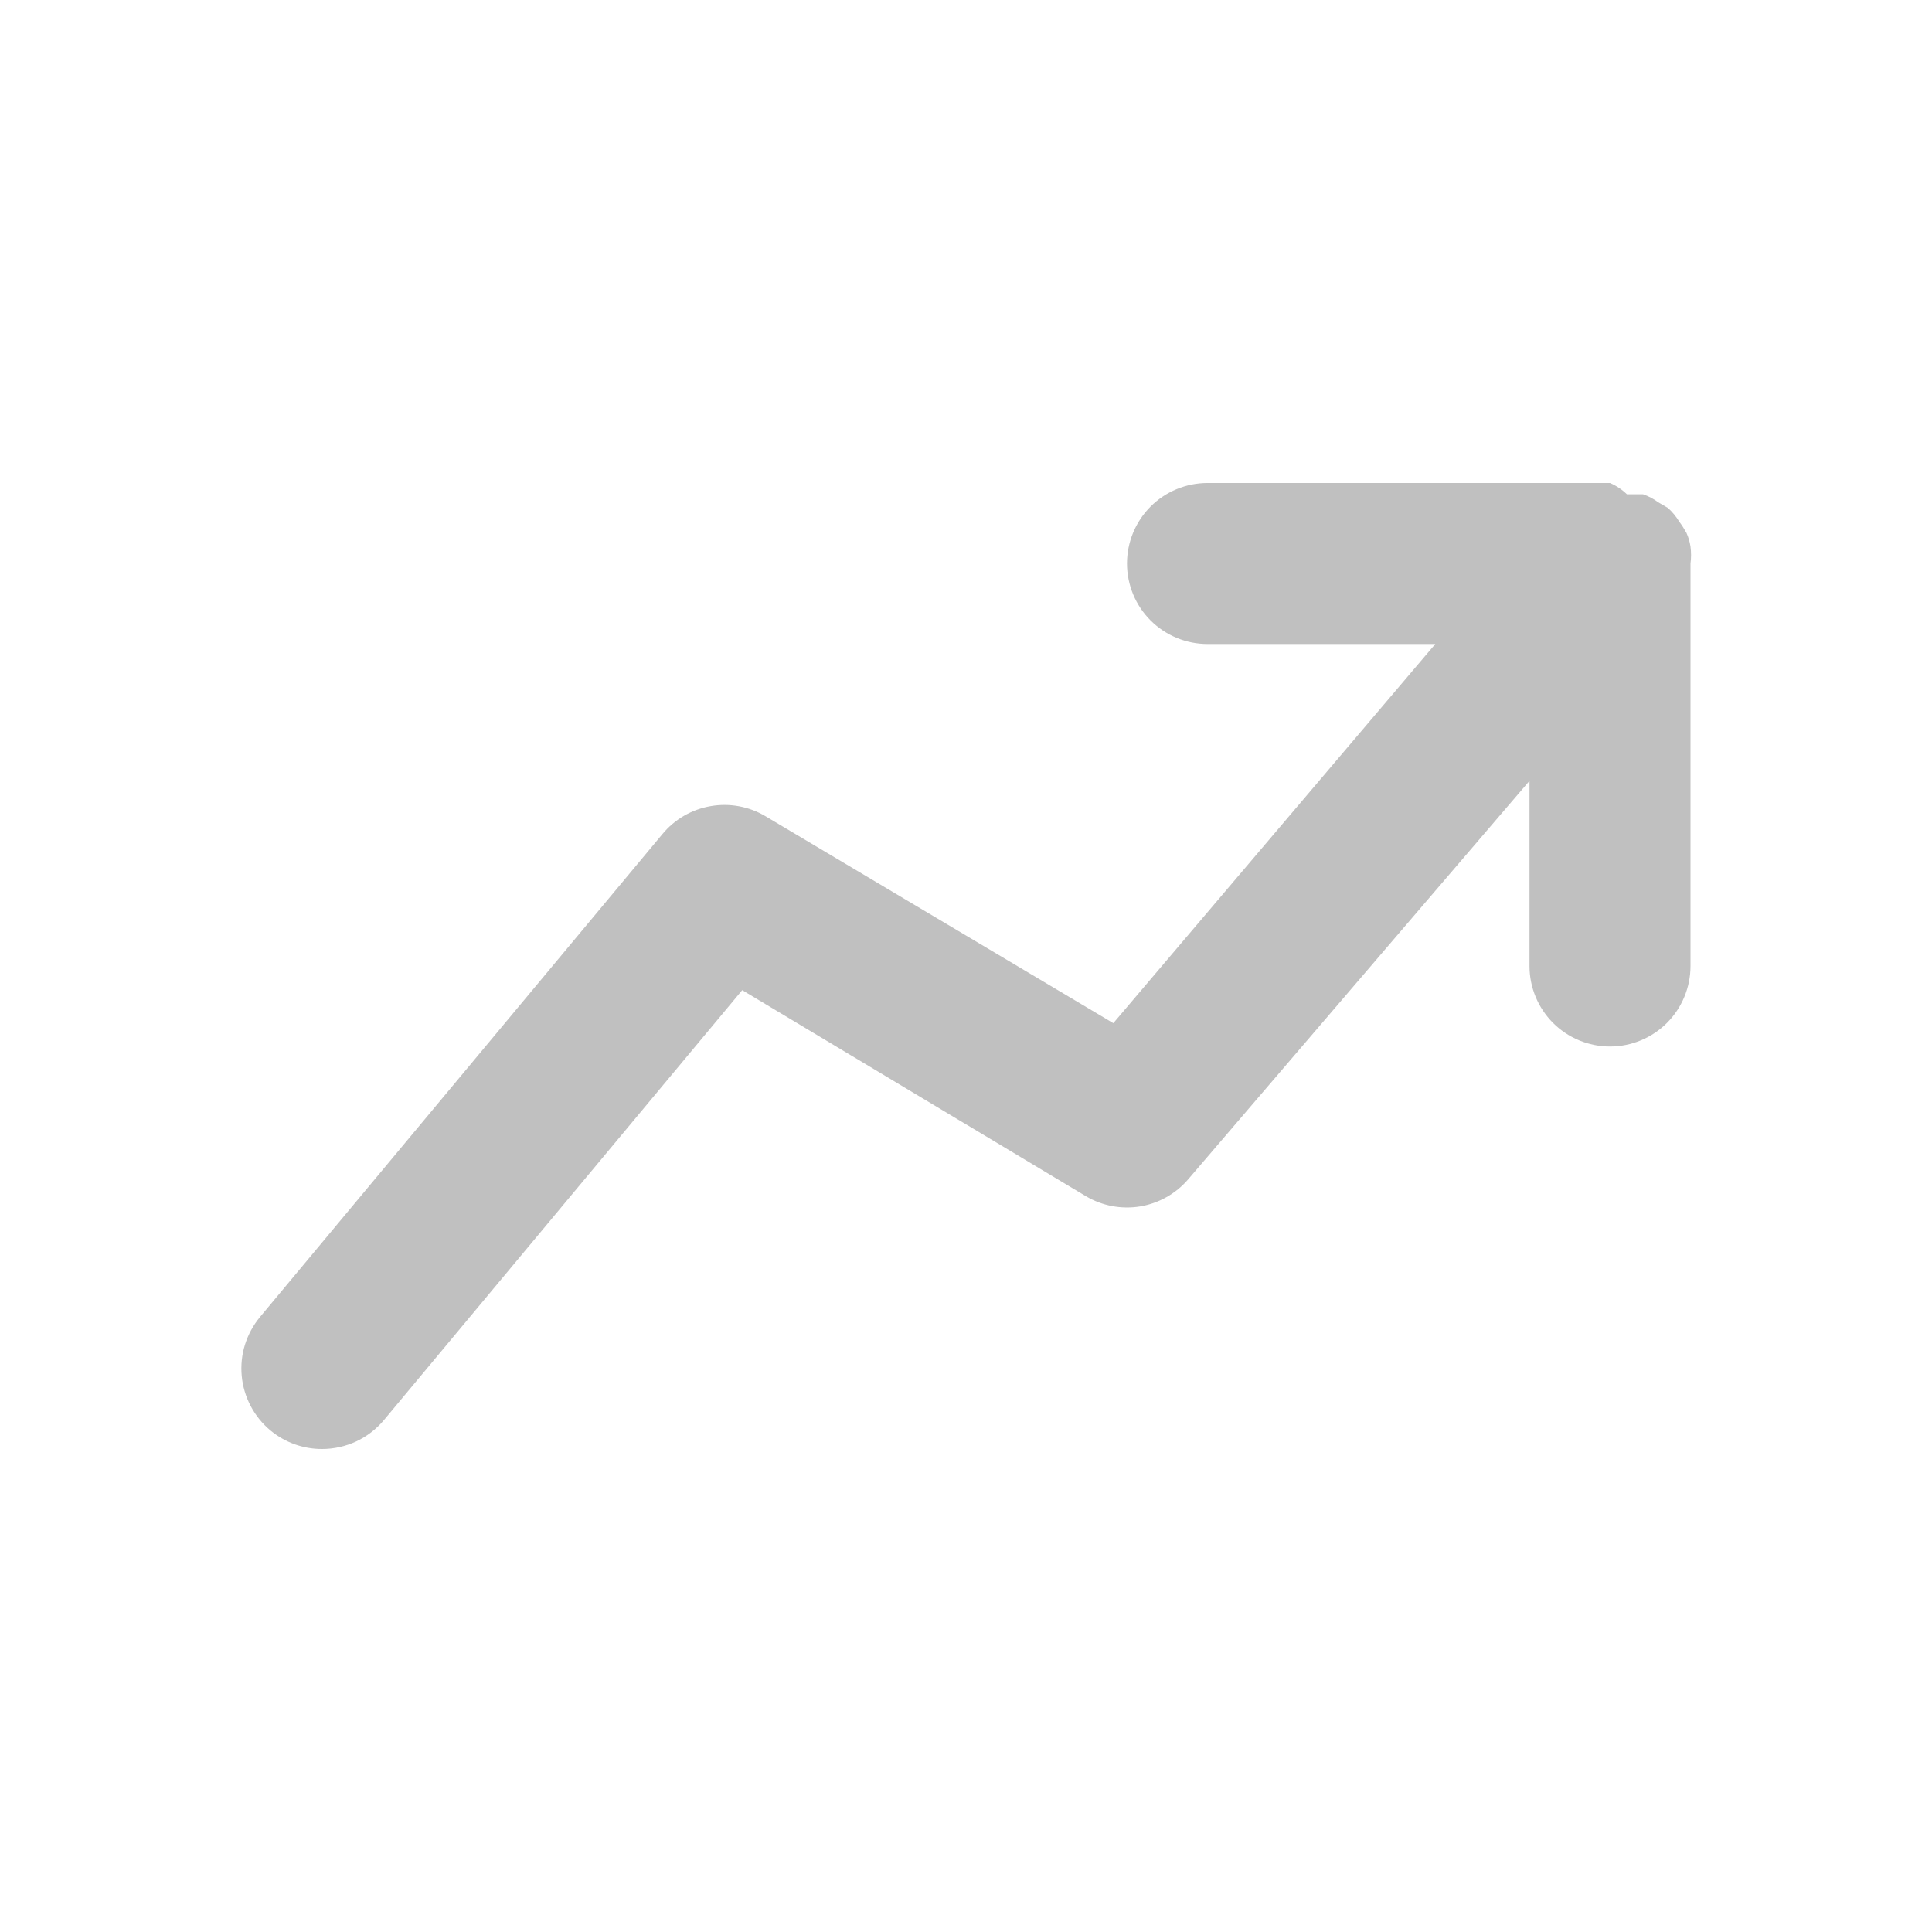
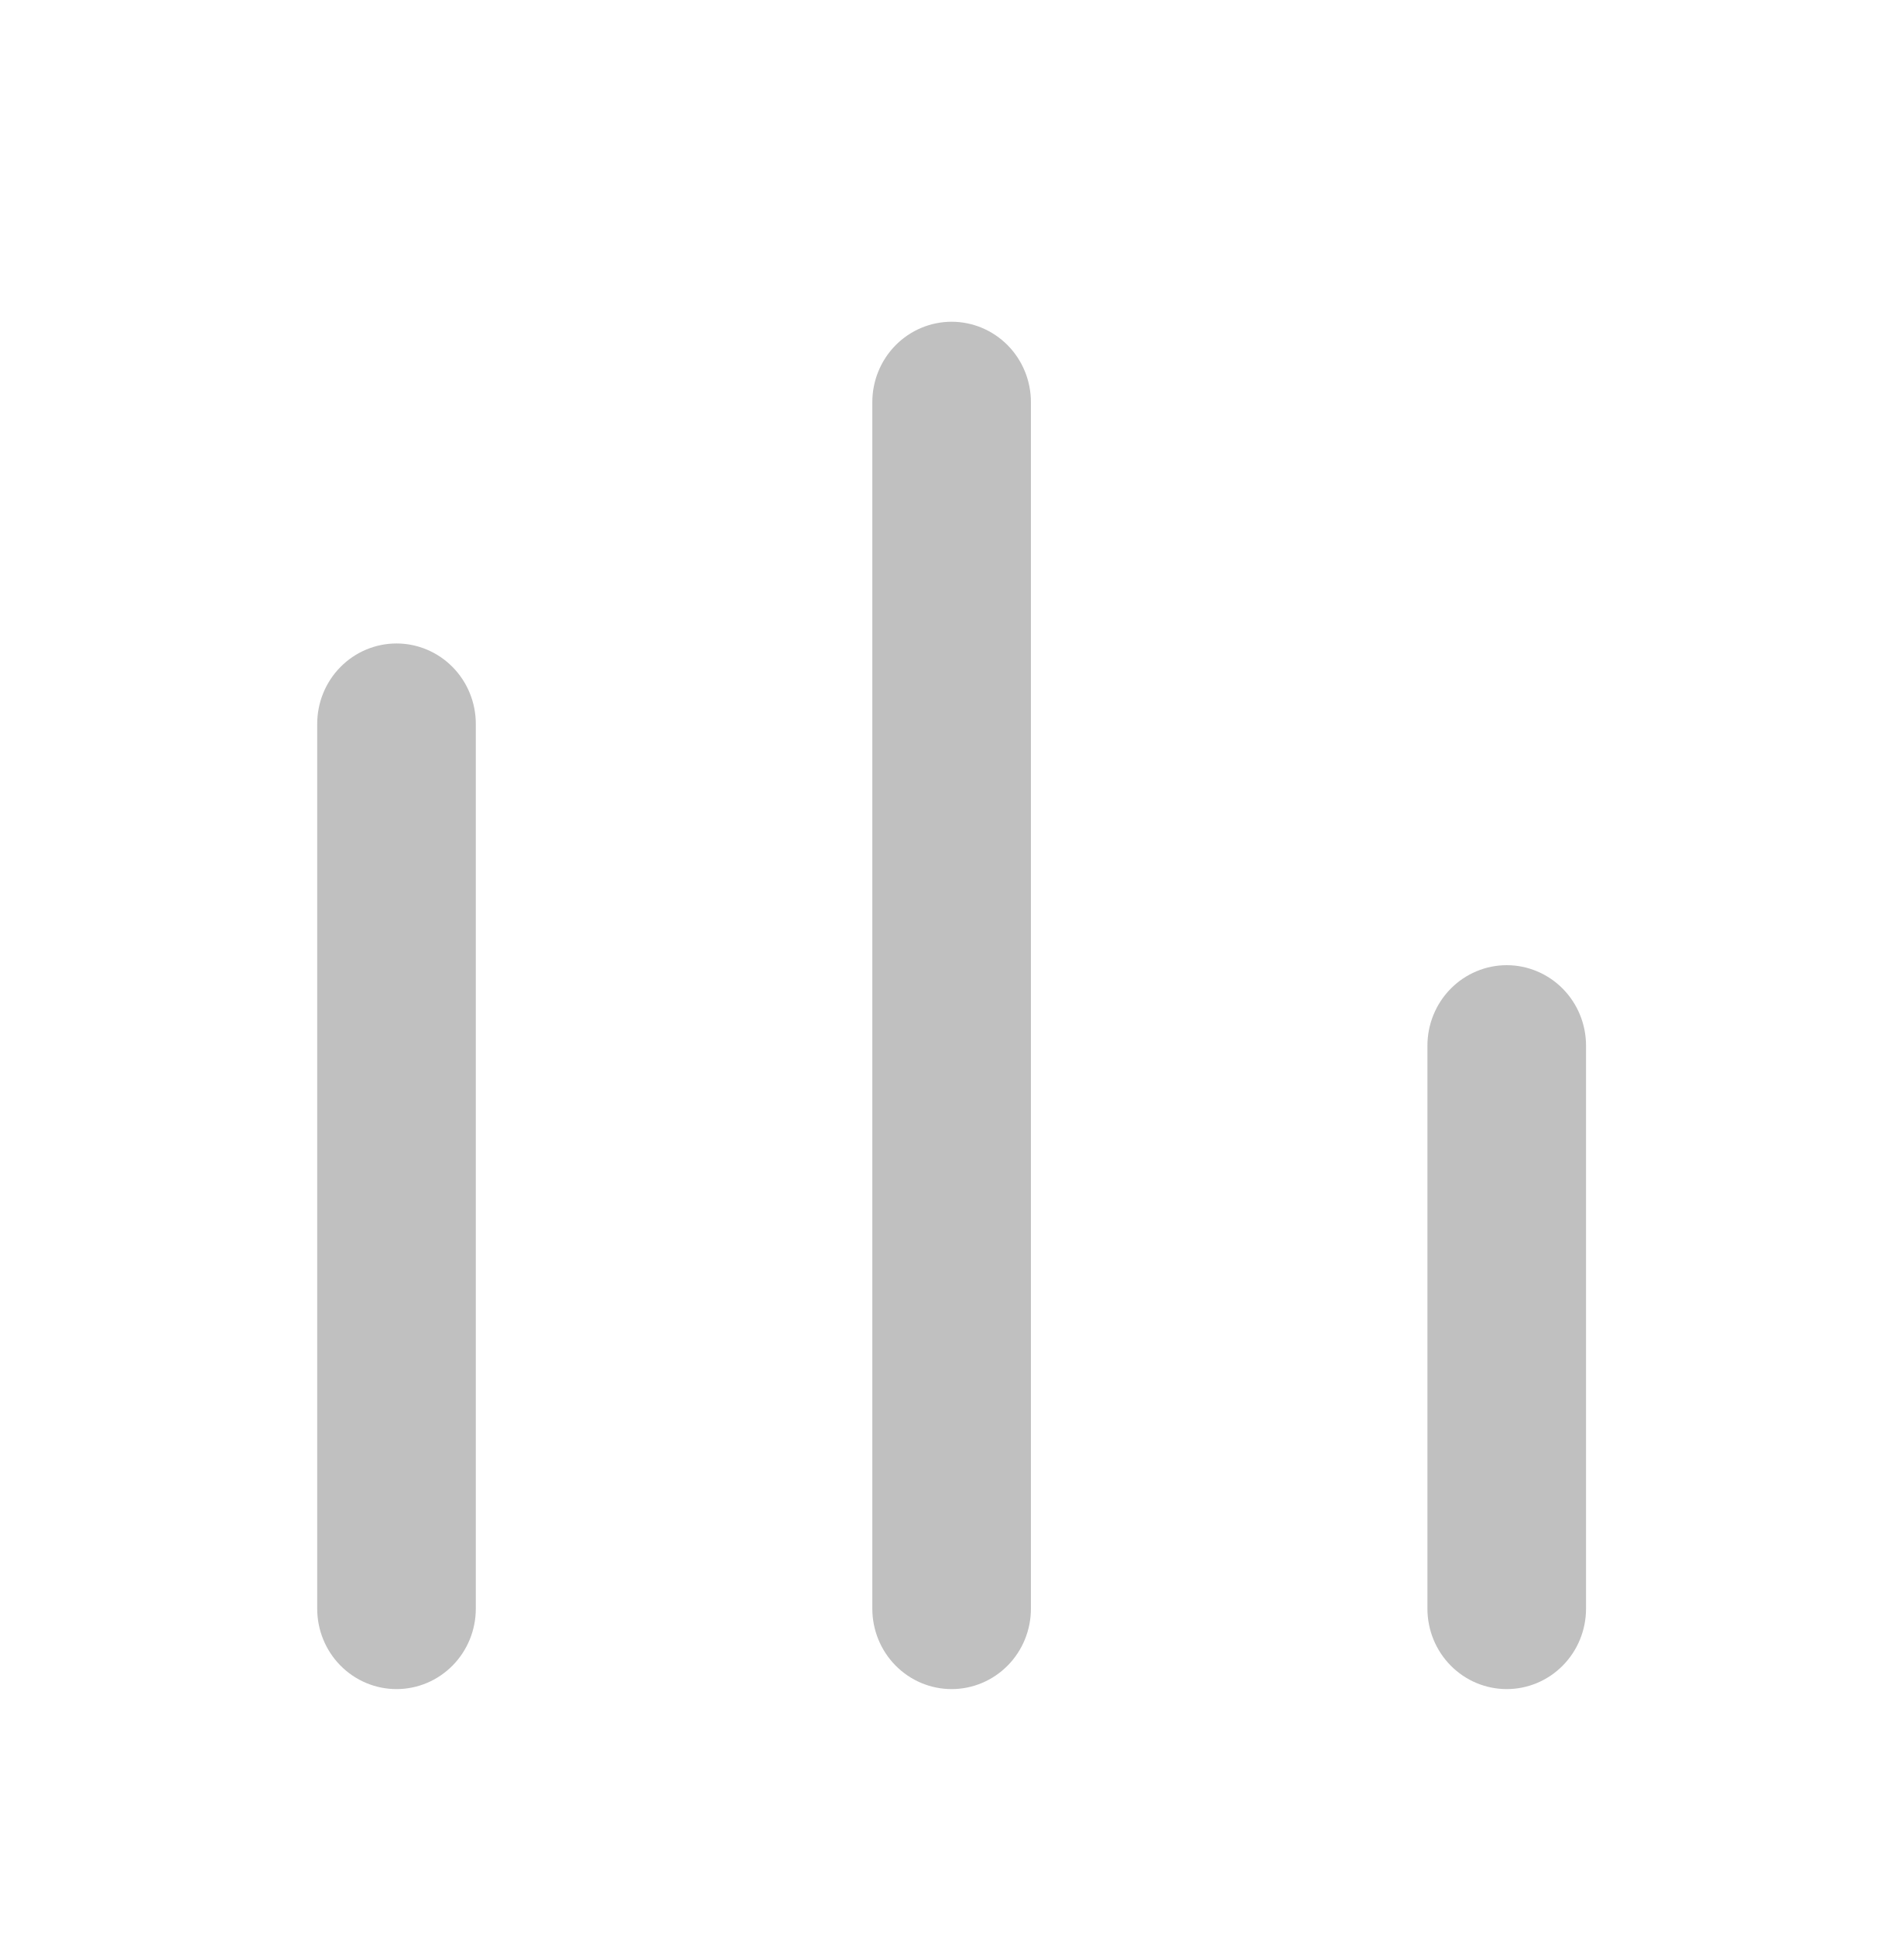
- <svg xmlns="http://www.w3.org/2000/svg" width="36" height="36" viewBox="0 0 36 36" fill="none">
-   <path d="M31.5 10.5C31.514 10.396 31.514 10.29 31.5 10.185C31.487 10.097 31.462 10.011 31.425 9.93C31.385 9.857 31.34 9.786 31.29 9.72C31.233 9.625 31.162 9.539 31.08 9.465L30.9 9.36C30.813 9.295 30.717 9.245 30.615 9.21H30.315C30.224 9.121 30.117 9.05 30 9H22.5C22.102 9 21.721 9.158 21.439 9.439C21.158 9.721 21 10.102 21 10.5C21 10.898 21.158 11.279 21.439 11.561C21.721 11.842 22.102 12 22.5 12H26.745L20.745 19.065L14.265 15.21C13.958 15.027 13.596 14.96 13.244 15.021C12.892 15.081 12.573 15.265 12.345 15.54L4.845 24.54C4.719 24.692 4.624 24.867 4.565 25.055C4.506 25.243 4.486 25.442 4.504 25.638C4.522 25.834 4.579 26.025 4.671 26.2C4.763 26.374 4.888 26.529 5.04 26.655C5.31 26.879 5.65 27.001 6 27C6.22 27 6.438 26.952 6.638 26.859C6.837 26.765 7.014 26.629 7.155 26.46L13.83 18.45L20.235 22.29C20.539 22.47 20.896 22.537 21.245 22.48C21.593 22.422 21.91 22.243 22.14 21.975L28.5 14.55V18C28.5 18.398 28.658 18.779 28.939 19.061C29.221 19.342 29.602 19.5 30 19.5C30.398 19.5 30.779 19.342 31.061 19.061C31.342 18.779 31.5 18.398 31.5 18V10.5Z" fill="#C0C0C0" />
+ <svg xmlns="http://www.w3.org/2000/svg" width="60" height="61" viewBox="0 0 60 61" fill="none">
+   <path d="M30 10.143C29.337 10.143 28.701 10.41 28.232 10.885C27.763 11.361 27.5 12.006 27.5 12.678V50.712C27.5 51.385 27.763 52.03 28.232 52.505C28.701 52.981 29.337 53.248 30 53.248C30.663 53.248 31.299 52.981 31.768 52.505C32.237 52.03 32.5 51.385 32.5 50.712V12.678C32.5 12.006 32.237 11.361 31.768 10.885C31.299 10.41 30.663 10.143 30 10.143V10.143Z" fill="#C0C0C0" />
+   <path d="M47.5 30.427C46.837 30.427 46.201 30.695 45.732 31.17C45.263 31.646 45 32.291 45 32.963V50.712C45 51.385 45.263 52.03 45.732 52.505C46.201 52.981 46.837 53.248 47.5 53.248C48.163 53.248 48.799 52.981 49.268 52.505C49.737 52.03 50 51.385 50 50.712V32.963C50 32.291 49.737 31.646 49.268 31.17C48.799 30.695 48.163 30.427 47.5 30.427Z" fill="#C0C0C0" />
+   <path d="M12.5 20.285C11.837 20.285 11.201 20.552 10.732 21.028C10.263 21.503 10 22.148 10 22.821V50.712C10 51.385 10.263 52.03 10.732 52.505C11.201 52.981 11.837 53.248 12.5 53.248C13.163 53.248 13.799 52.981 14.268 52.505C14.737 52.03 15 51.385 15 50.712V22.821C15 22.148 14.737 21.503 14.268 21.028C13.799 20.552 13.163 20.285 12.5 20.285Z" fill="#C0C0C0" />
</svg>
